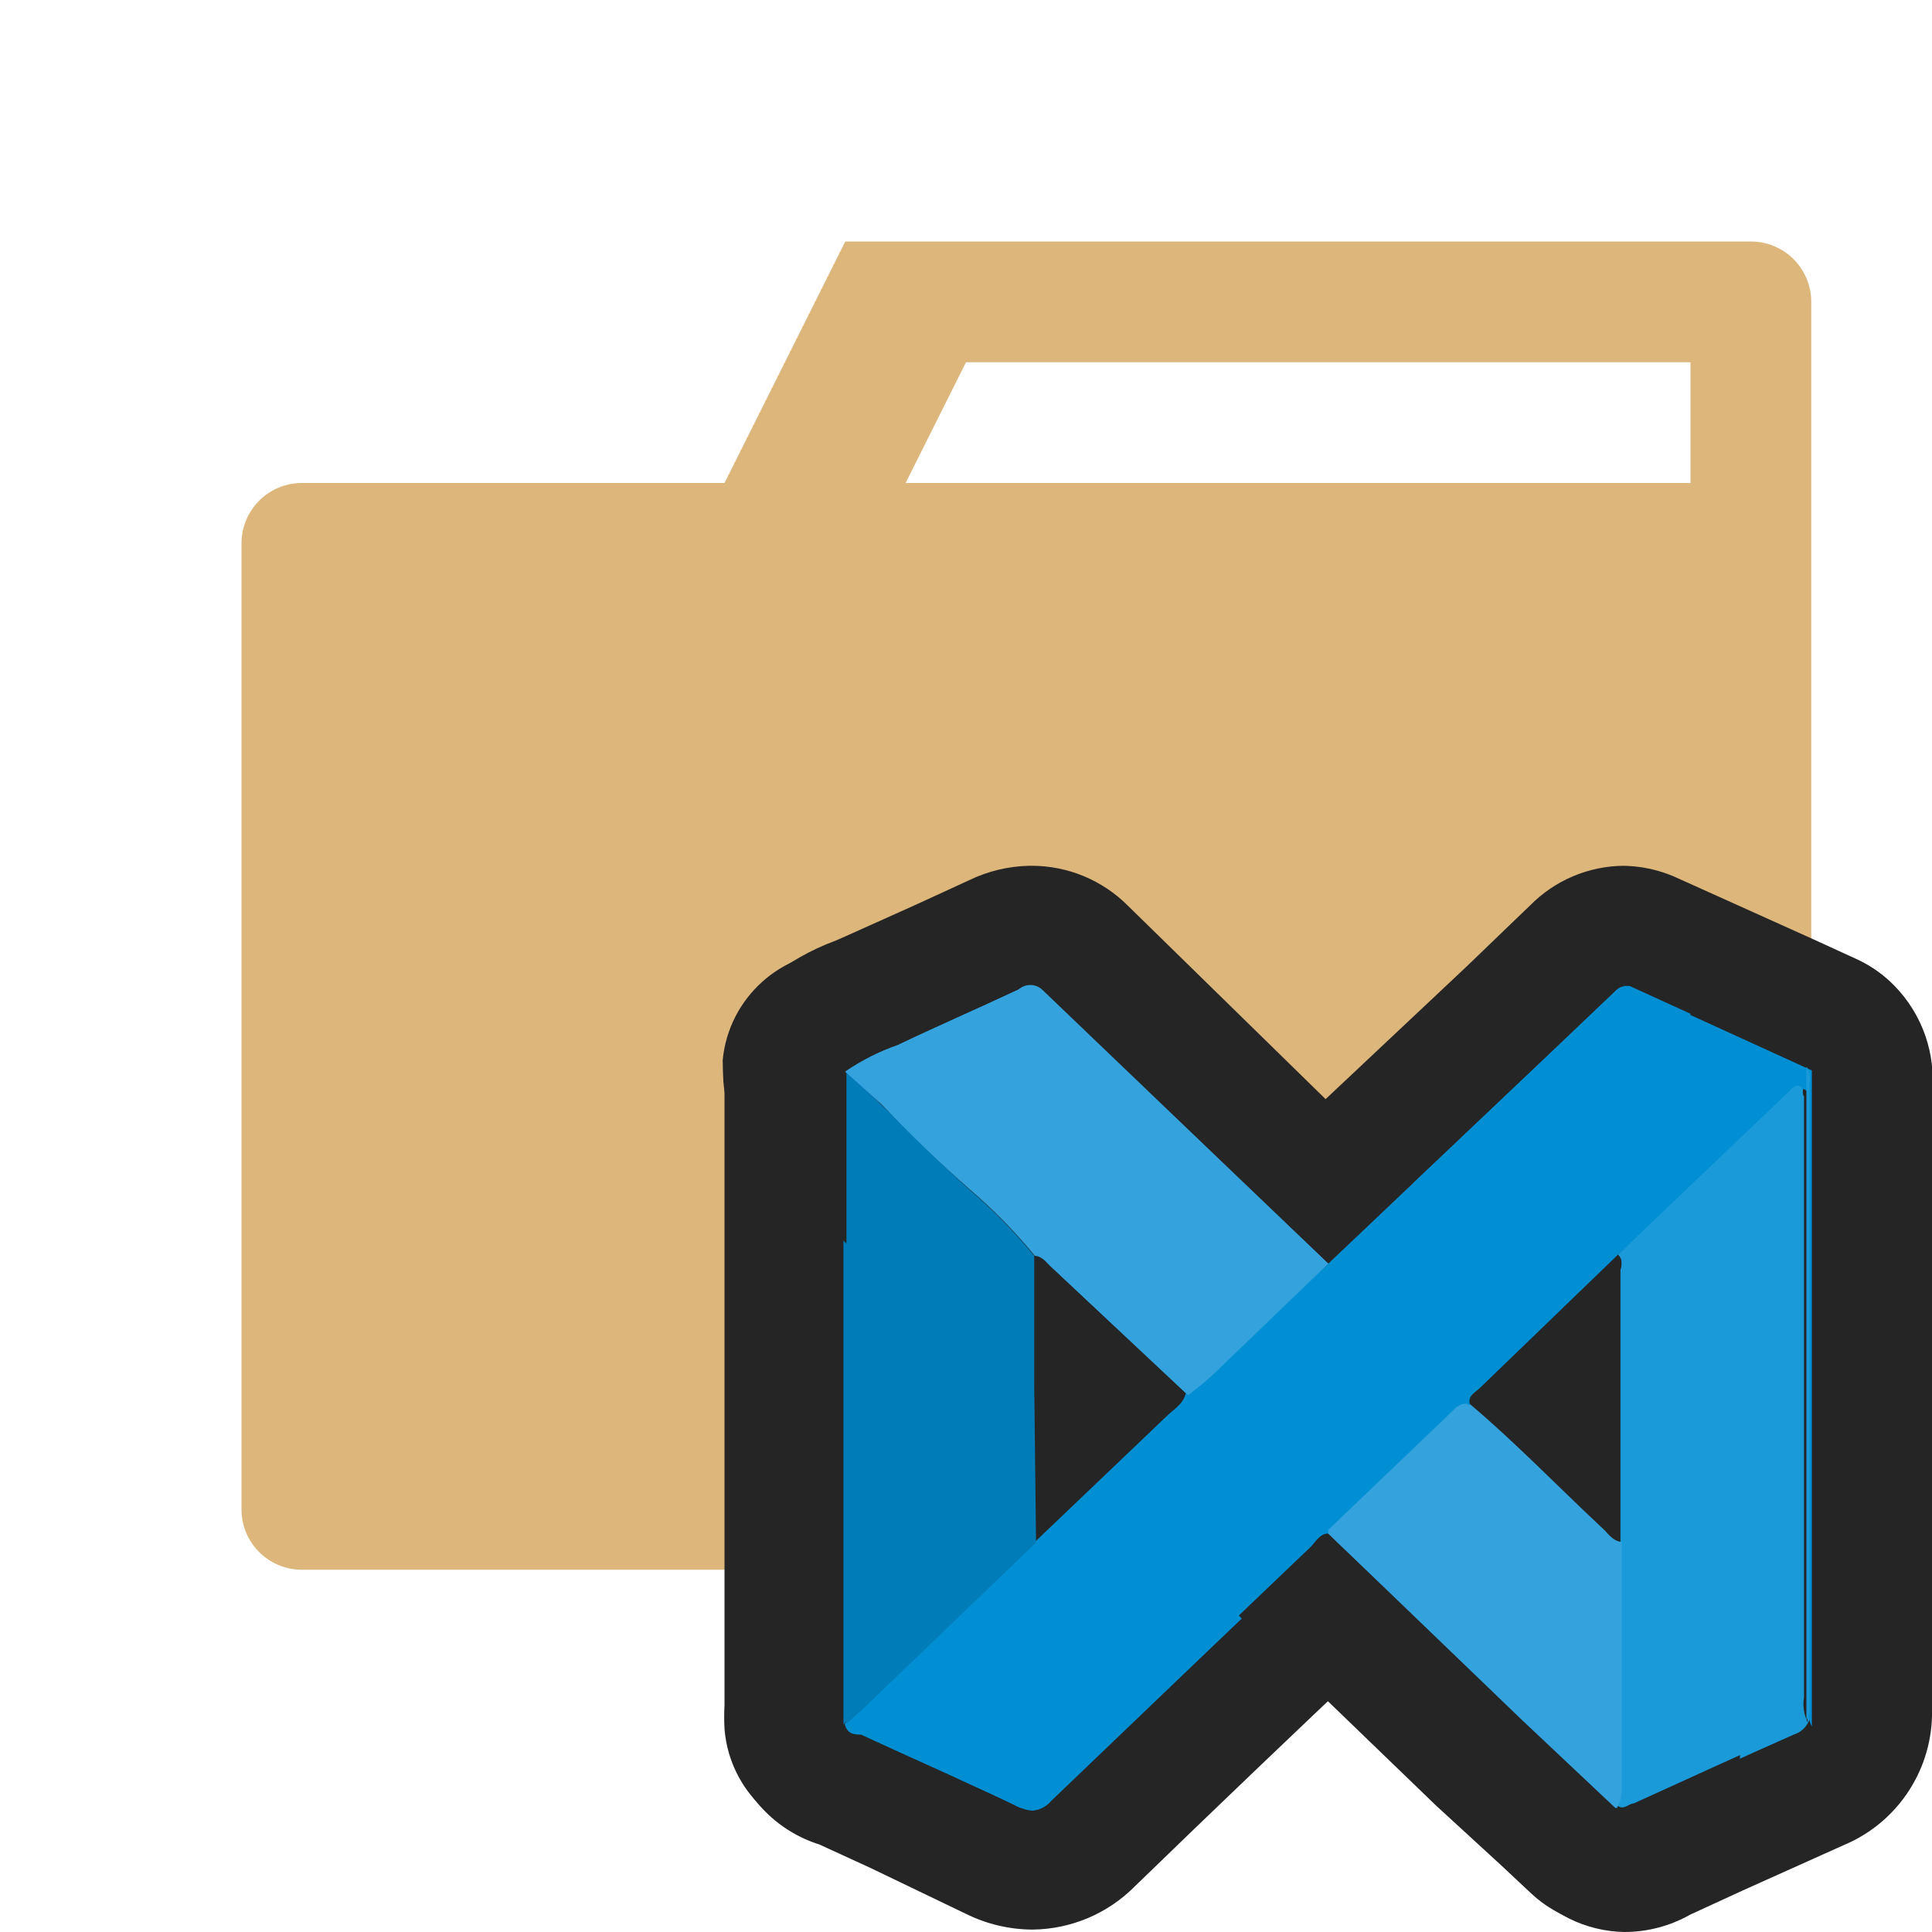
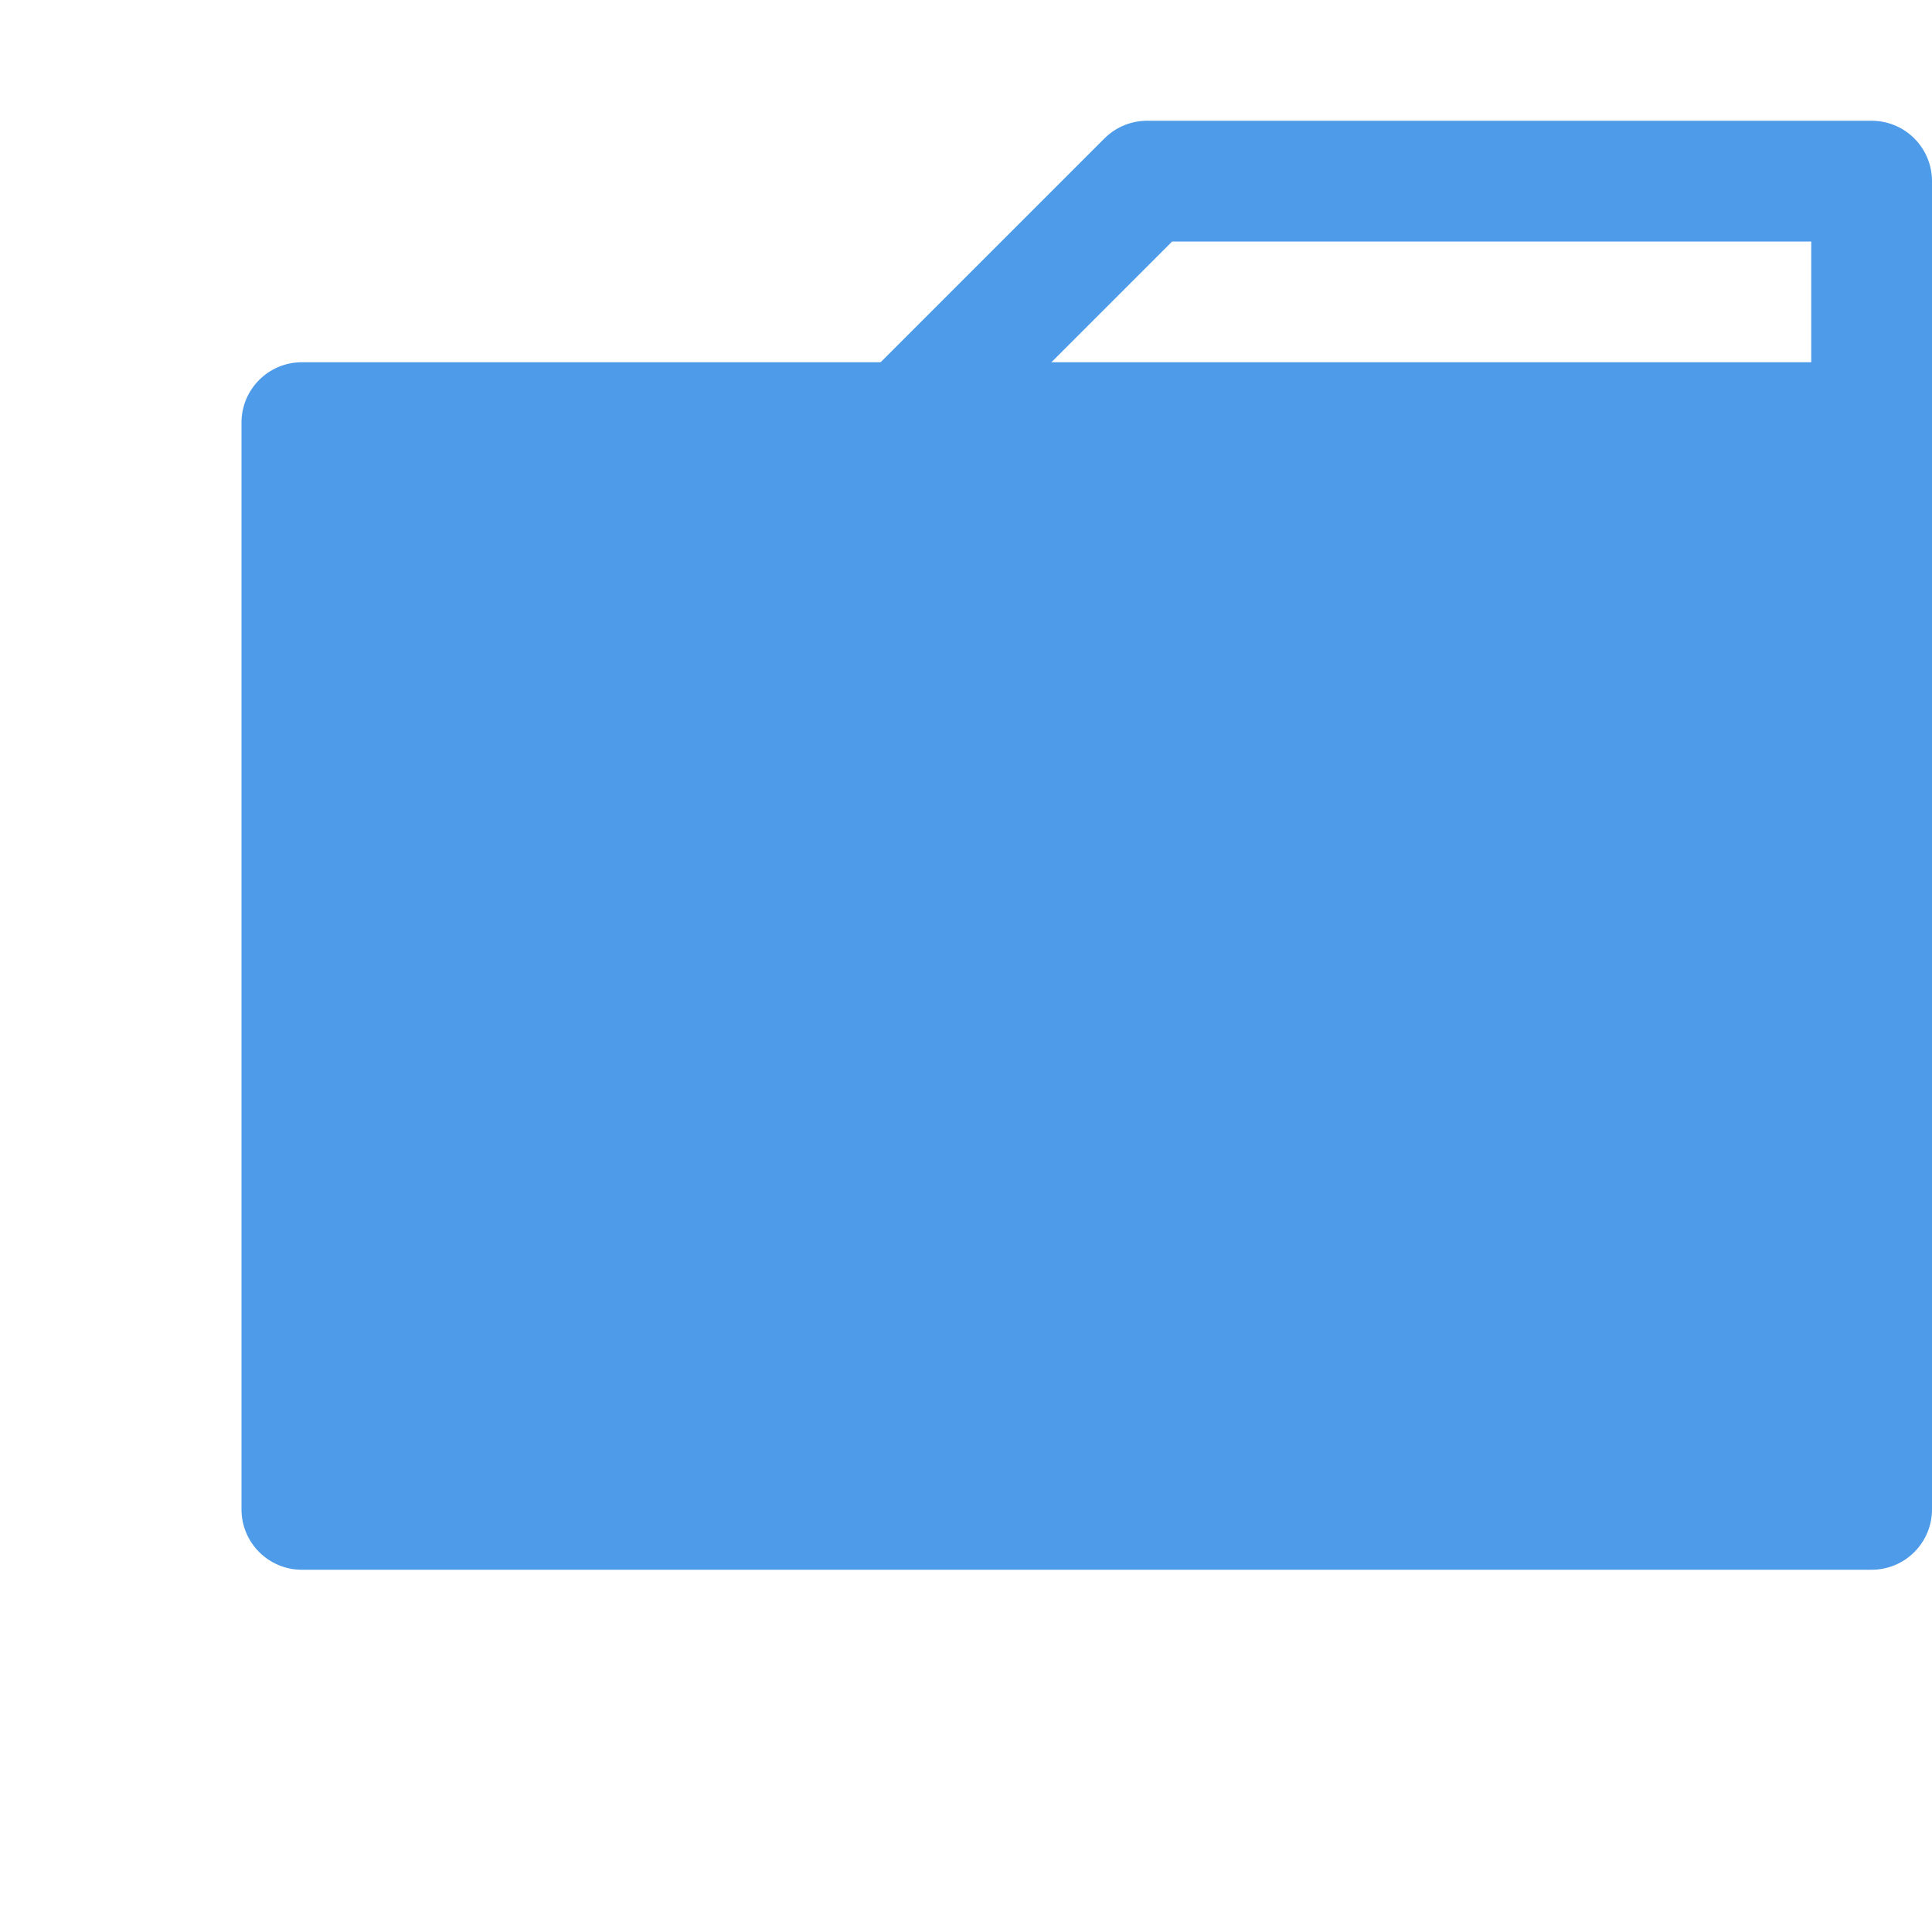
- <svg xmlns="http://www.w3.org/2000/svg" viewBox="0 0 32 32">
-   <defs>
-     <style>.cls-1{fill:#dcb67a;}.cls-2{fill:#018fd4;}.cls-3{fill:#252526;}.cls-4{fill:#1b9ad9;}.cls-5{fill:#007cb9;}.cls-6{fill:#34a3dd;}</style>
-   </defs>
-   <g id="Bases">
-     <path class="cls-1" d="M30,5V25a1,1,0,0,1-1,1H5a1,1,0,0,1-1-1V9A1,1,0,0,1,5,8h7l2-4H29A1,1,0,0,1,30,5ZM28,8V6H16L15,8Z" />
-   </g>
-   <g id="Overlays">
-     <g id="_编组_" data-name="&lt;编组&gt;">
-       <g id="_编组_2" data-name="&lt;编组&gt;">
-         <g id="_编组_3" data-name="&lt;编组&gt;">
-           <path class="cls-2" d="M17.06,31a1.54,1.54,0,0,1-.67-.17l-1.58-.73-.94-.43a1.17,1.17,0,0,1-.81-.79,1,1,0,0,1,.29-1l.27-.25,2.84-2.73,2.19-2.09.12-.11a1,1,0,0,1,.25-.3l.14-.12.21-.18,1.9-1.84L26,15.72a1.2,1.2,0,0,1,1.41-.27l2.17,1,.77.36a1,1,0,0,1,.58.94V28.55A1,1,0,0,1,29,29a1.56,1.56,0,0,1-.18-.87V20.2l-3.57,3.41a1,1,0,0,1-.15.26,1,1,0,0,1-.42.32l-1.83,1.74a1,1,0,0,1-.41.37l-.55.53Q20,28.67,18.07,30.52A1.43,1.43,0,0,1,17.06,31Z" />
-           <path class="cls-3" d="M26.89,16.33l.1,0,3,1.37c0,.15,0,.29,0,.44q0,5,0,10v.43a.71.71,0,0,1-.06-.42q0-3.89,0-7.78,0-1.09,0-2.17c0-.06,0-.15-.05-.18h0c-.05,0-.09.05-.13.09L26.8,20.78,24.5,23c-.08.07-.2.13-.15.27h0a.27.27,0,0,0-.19.1l-2.09,2s0,0,0,.06-.21.14-.29.22q-2.19,2.09-4.37,4.18a.45.45,0,0,1-.31.16.57.57,0,0,1-.24-.07c-.84-.4-1.69-.77-2.53-1.16-.1,0-.23,0-.27-.18l.3-.27,2.84-2.73,2.19-2.09c.11-.11.26-.19.31-.35s.28-.22.41-.34L22,20.93l3.67-3.48,1.05-1c.06-.06.11-.11.19-.11m0-2a2.2,2.2,0,0,0-1.57.66l-.24.23-.81.78L21.6,18.54l-1,.95-.51.49-1.4,1.36-.13.11-.16.13A2,2,0,0,0,18,22l0,0-1.64,1.57-.54.51-.67.64-2.18,2.09-.15.13-.11.1a2,2,0,0,0-.57,2.08,2.19,2.19,0,0,0,1.43,1.43l.85.39L16,31.7a2.51,2.51,0,0,0,1.1.26,2.42,2.42,0,0,0,1.7-.72q1.94-1.88,3.91-3.74l.41-.39a2,2,0,0,0,.57-.53L25.29,25a2,2,0,0,0,.83-.82l1.55-1.48.19-.18q0,2.78,0,5.56a2.56,2.56,0,0,0,.3,1.4,2,2,0,0,0,3.76-.95V18.16c0-.08,0-.15,0-.23v-.16a2,2,0,0,0-1.16-1.88l-.72-.33-2.22-1a2.22,2.22,0,0,0-1-.22Zm-.64,8.25h0Zm-3.88,4.79h0Z" />
-         </g>
-         <g id="_编组_4" data-name="&lt;编组&gt;">
-           <path class="cls-4" d="M26.9,31a1.14,1.14,0,0,1-.86-.4,1,1,0,0,1-.16-1.06l0-5.21V21.09a1,1,0,0,1,.26-1L29,17.34l.12-.11A1,1,0,0,1,30.65,17a1.25,1.25,0,0,1,.34,1v3.31q0,3.47,0,6.94a1.38,1.38,0,0,1-.88,1.35l-1.68.75-.94.43A1.14,1.14,0,0,1,26.9,31Z" />
-           <path class="cls-3" d="M29.94,17.72c.09.1.05.22.05.32,0,3.42,0,6.84,0,10.26a.4.4,0,0,1-.28.43c-.88.39-1.75.79-2.63,1.19-.06,0-.12.08-.19.08a.15.15,0,0,1-.11-.06.62.62,0,0,0,.08-.29q0-2.06,0-4.12,0-2.22,0-4.43c0-.11,0-.23,0-.32l2.84-2.71s.07-.09.13-.09h0c.07,0,0,.12.05.18q0,1.09,0,2.17,0,3.89,0,7.78a.71.71,0,0,0,.06.42v-.43q0-5,0-10c0-.15,0-.29,0-.44m0-2a2,2,0,0,0-1.65.86l-.06.06-2.34,2.24-.47.45a2,2,0,0,0-.57,1.89q0,1.72,0,3.45v4.71a2,2,0,0,0,.42,1.88A2.15,2.15,0,0,0,26.9,32,2.22,2.22,0,0,0,28,31.71l.87-.4,1.67-.75A2.38,2.38,0,0,0,32,28.3q0-3.47,0-6.94V18.11a2.22,2.22,0,0,0-.62-1.78,2,2,0,0,0-1.43-.6Z" />
-         </g>
-         <g id="_编组_5" data-name="&lt;编组&gt;">
-           <path class="cls-5" d="M14,29.56a1,1,0,0,1-.37-.07,1,1,0,0,1-.63-.85l1-.08-1,0a2.7,2.7,0,0,1,0-.29V18.05a2.75,2.75,0,0,1,0-.32,1.08,1.08,0,0,1,.66-.87,1.2,1.2,0,0,1,.4-.07.9.9,0,0,1,.63.24l.58.55.59.57c.27.27.54.54.83.79a9.55,9.55,0,0,1,1.21,1.24,1,1,0,0,1,.21.62s0,1.64,0,2.13l0,2.61a1,1,0,0,1-.31.73L15,29l-.32.29A1,1,0,0,1,14,29.56Z" />
-           <path class="cls-3" d="M14,17.75l.58.56c.48.46.94.94,1.44,1.39a8.56,8.56,0,0,1,1.09,1.11c0,.71,0,1.43,0,2.14,0,.87,0,1.74,0,2.61l-2.84,2.73-.3.27c0-.09,0-.18,0-.27q0-5.12,0-10.24c0-.1,0-.2,0-.3m0-2a2,2,0,0,0-2,1.81v0A3.7,3.7,0,0,0,12,18q0,5.12,0,10.24a3.73,3.73,0,0,0,0,.39,2,2,0,0,0,1.26,1.71,2.07,2.07,0,0,0,.76.15,2,2,0,0,0,1.32-.5l.08-.07.26-.24,2.2-2.12.64-.62a2,2,0,0,0,.61-1.46v-.79c0-.6,0-1.21,0-1.81s0-1,0-1.47v-.66a2,2,0,0,0-.43-1.24,10.59,10.59,0,0,0-1.34-1.37c-.26-.23-.51-.48-.78-.75l-.6-.59-.39-.37-.18-.18A2,2,0,0,0,14,15.75Z" />
-         </g>
-         <g id="_编组_6" data-name="&lt;编组&gt;">
-           <path class="cls-6" d="M19.66,24.12a1,1,0,0,1-.69-.27L16.7,21.7a1,1,0,0,1-.34-.28,7.71,7.71,0,0,0-1-1c-.32-.28-.62-.58-.92-.87L13.93,19l-.59-.56a1,1,0,0,1,0-1.49,3,3,0,0,1,.87-.48l.21-.09,1.13-.52.88-.4a1.43,1.43,0,0,1,.61-.15,1.27,1.27,0,0,1,.9.38l3.69,3.55,1,.95a1,1,0,0,1,0,1.44L20.76,23.5c-.11.11-.23.2-.35.3l-.12.09A1,1,0,0,1,19.66,24.12Z" />
-           <path class="cls-3" d="M17.09,16.34a.29.29,0,0,1,.2.1L22,20.93l-1.91,1.84c-.13.12-.27.23-.41.34L17.43,21c-.09-.08-.15-.21-.29-.22a8.56,8.56,0,0,0-1.09-1.11c-.5-.44-1-.93-1.44-1.39L14,17.75a3.7,3.7,0,0,1,.87-.44c.67-.32,1.34-.61,2-.92a.45.45,0,0,1,.18-.05m0-2a2.4,2.4,0,0,0-1,.24l-.87.4L14,15.51l-.16.07a4,4,0,0,0-1.14.65,2,2,0,0,0-.09,3l.18.17.41.39.53.52c.3.3.61.61,1,.92a6.77,6.77,0,0,1,.84.85,2,2,0,0,0,.52.47l1.67,1.58.51.49a2,2,0,0,0,2.64.09l.1-.08c.15-.12.29-.23.43-.36l1.42-1.37.5-.48a2,2,0,0,0,0-2.88l-1-.94L18.68,15a2.25,2.25,0,0,0-1.59-.66Z" />
-         </g>
-         <g id="_编组_7" data-name="&lt;编组&gt;">
-           <path class="cls-6" d="M26.79,30.94a1,1,0,0,1-.68-.27l-.48-.45-1.08-1-3.2-3.08a1,1,0,0,1-.27-1,.87.87,0,0,1,.28-.51l2.11-2a1.24,1.24,0,0,1,.88-.37h.12a1,1,0,0,1,.54.23c.53.44,1,.92,1.49,1.38l.76.73,0,0a1,1,0,0,1,.56.89l0,4.11a1.6,1.6,0,0,1-.19.74,1,1,0,0,1-.72.54Z" />
-           <path class="cls-3" d="M24.34,23.25h0c.77.65,1.47,1.38,2.21,2.07.09.08.15.2.29.22q0,2.06,0,4.12a.62.62,0,0,1-.08.29l-1.55-1.46L22,25.4s0-.05,0-.06l2.09-2a.27.27,0,0,1,.19-.1m0-2a2.24,2.24,0,0,0-1.56.64l-2.1,2a2.13,2.13,0,0,0-.6,1.12,2,2,0,0,0,.57,1.83l.93.89,2.27,2.19,1.09,1,.48.45a2,2,0,0,0,3.16-.56,2.58,2.58,0,0,0,.3-1.19V25.53a2,2,0,0,0-1-1.7l-.7-.68c-.49-.48-1-1-1.55-1.44a2,2,0,0,0-1.07-.46Z" />
-         </g>
-       </g>
-       <g id="_编组_8" data-name="&lt;编组&gt;">
-         <path id="_路径_" data-name="&lt;路径&gt;" class="cls-2" d="M22,25.4c-.14,0-.21.14-.29.22q-2.19,2.09-4.37,4.18a.41.41,0,0,1-.55.09c-.84-.4-1.69-.77-2.53-1.16-.1,0-.23,0-.27-.18l.3-.27,2.84-2.73,2.19-2.09c.11-.11.26-.19.31-.35s.28-.22.41-.34L22,20.93l3.67-3.48,1.05-1c.08-.08.15-.15.29-.09l3,1.37c0,.15,0,.29,0,.44q0,5,0,10v.43a.71.71,0,0,1-.06-.42q0-3.89,0-7.78,0-1.09,0-2.17c0-.06,0-.15-.05-.18s-.12,0-.17.08L26.8,20.78,24.5,23c-.08.07-.2.13-.15.27a.26.26,0,0,0-.21.09l-2.09,2S22,25.38,22,25.4Z" />
-         <path id="_路径_2" data-name="&lt;路径&gt;" class="cls-4" d="M26.8,20.78l2.84-2.71s.09-.12.17-.08,0,.12.05.18q0,1.09,0,2.17,0,3.89,0,7.78a.71.71,0,0,0,.06.42v-.43q0-5,0-10c0-.15,0-.29,0-.44.09.1.05.22.05.32,0,3.42,0,6.84,0,10.26a.4.4,0,0,1-.28.43c-.88.39-1.75.79-2.63,1.19-.09,0-.19.15-.3,0a.62.62,0,0,0,.08-.29q0-2.06,0-4.12,0-2.22,0-4.43C26.85,21,26.9,20.88,26.8,20.78Z" />
-         <path id="_路径_3" data-name="&lt;路径&gt;" class="cls-5" d="M17.16,25.55l-2.84,2.73-.3.27c0-.09,0-.18,0-.27q0-5.12,0-10.24c0-.1,0-.2,0-.3l.58.56c.48.46.94.94,1.44,1.39a8.55,8.55,0,0,1,1.09,1.11c0,.71,0,1.43,0,2.14C17.14,23.81,17.15,24.68,17.16,25.55Z" />
-         <path id="_路径_4" data-name="&lt;路径&gt;" class="cls-6" d="M17.14,20.8a8.55,8.55,0,0,0-1.09-1.11c-.5-.44-1-.93-1.44-1.39L14,17.75a3.7,3.7,0,0,1,.87-.44c.67-.32,1.34-.61,2-.92a.29.29,0,0,1,.39,0L22,20.93l-1.91,1.84c-.13.12-.27.23-.41.34L17.43,21C17.35,20.94,17.28,20.81,17.14,20.8Z" />
-         <path id="_路径_5" data-name="&lt;路径&gt;" class="cls-6" d="M26.86,25.54q0,2.06,0,4.12a.62.62,0,0,1-.08.29l-1.55-1.46L22,25.4s0-.05,0-.06l2.09-2a.26.26,0,0,1,.21-.09c.77.65,1.47,1.38,2.21,2.07C26.65,25.4,26.71,25.53,26.86,25.54Z" />
-       </g>
-     </g>
-   </g>
+ <svg xmlns="http://www.w3.org/2000/svg" viewBox="0 0 320 320">
+   <rect fill="#4D9BE9" width="280" height="200" x="40" y="60" rx="10" />
+   <path fill="none" stroke="#4D9BE9" stroke-linejoin="round" stroke-width="20" d="m150 70 40-40h120v40" />
</svg>
